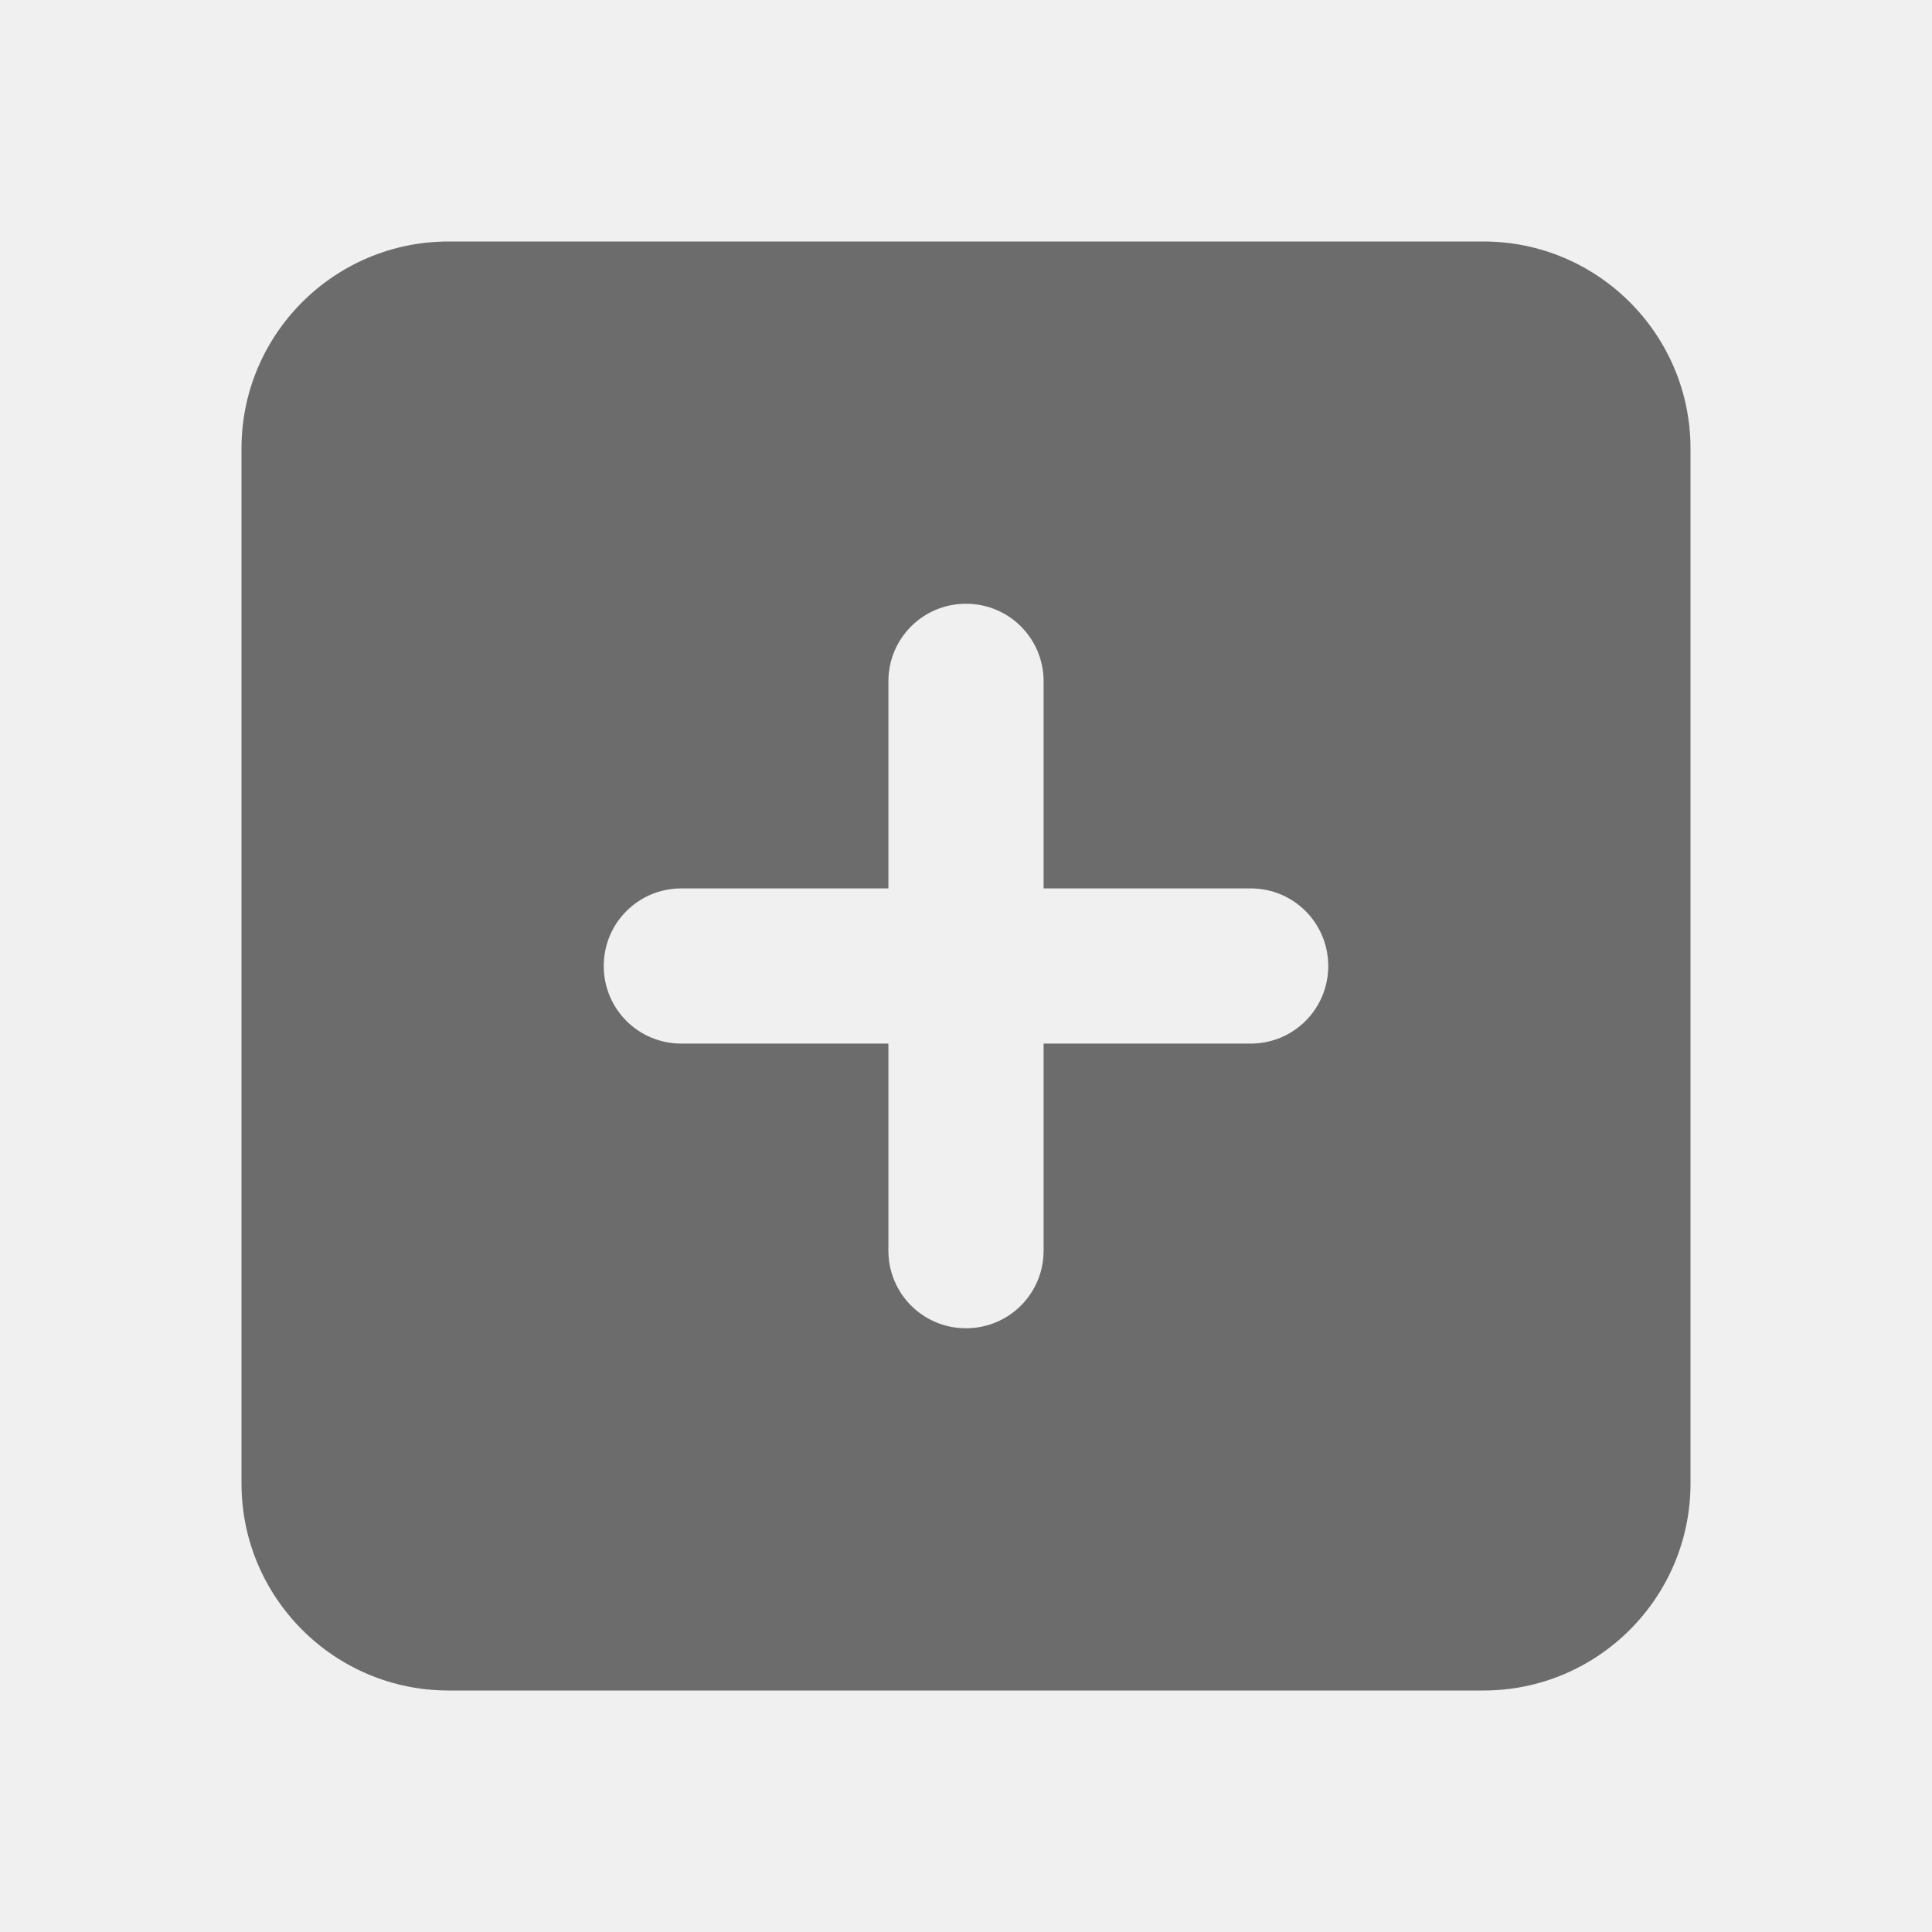
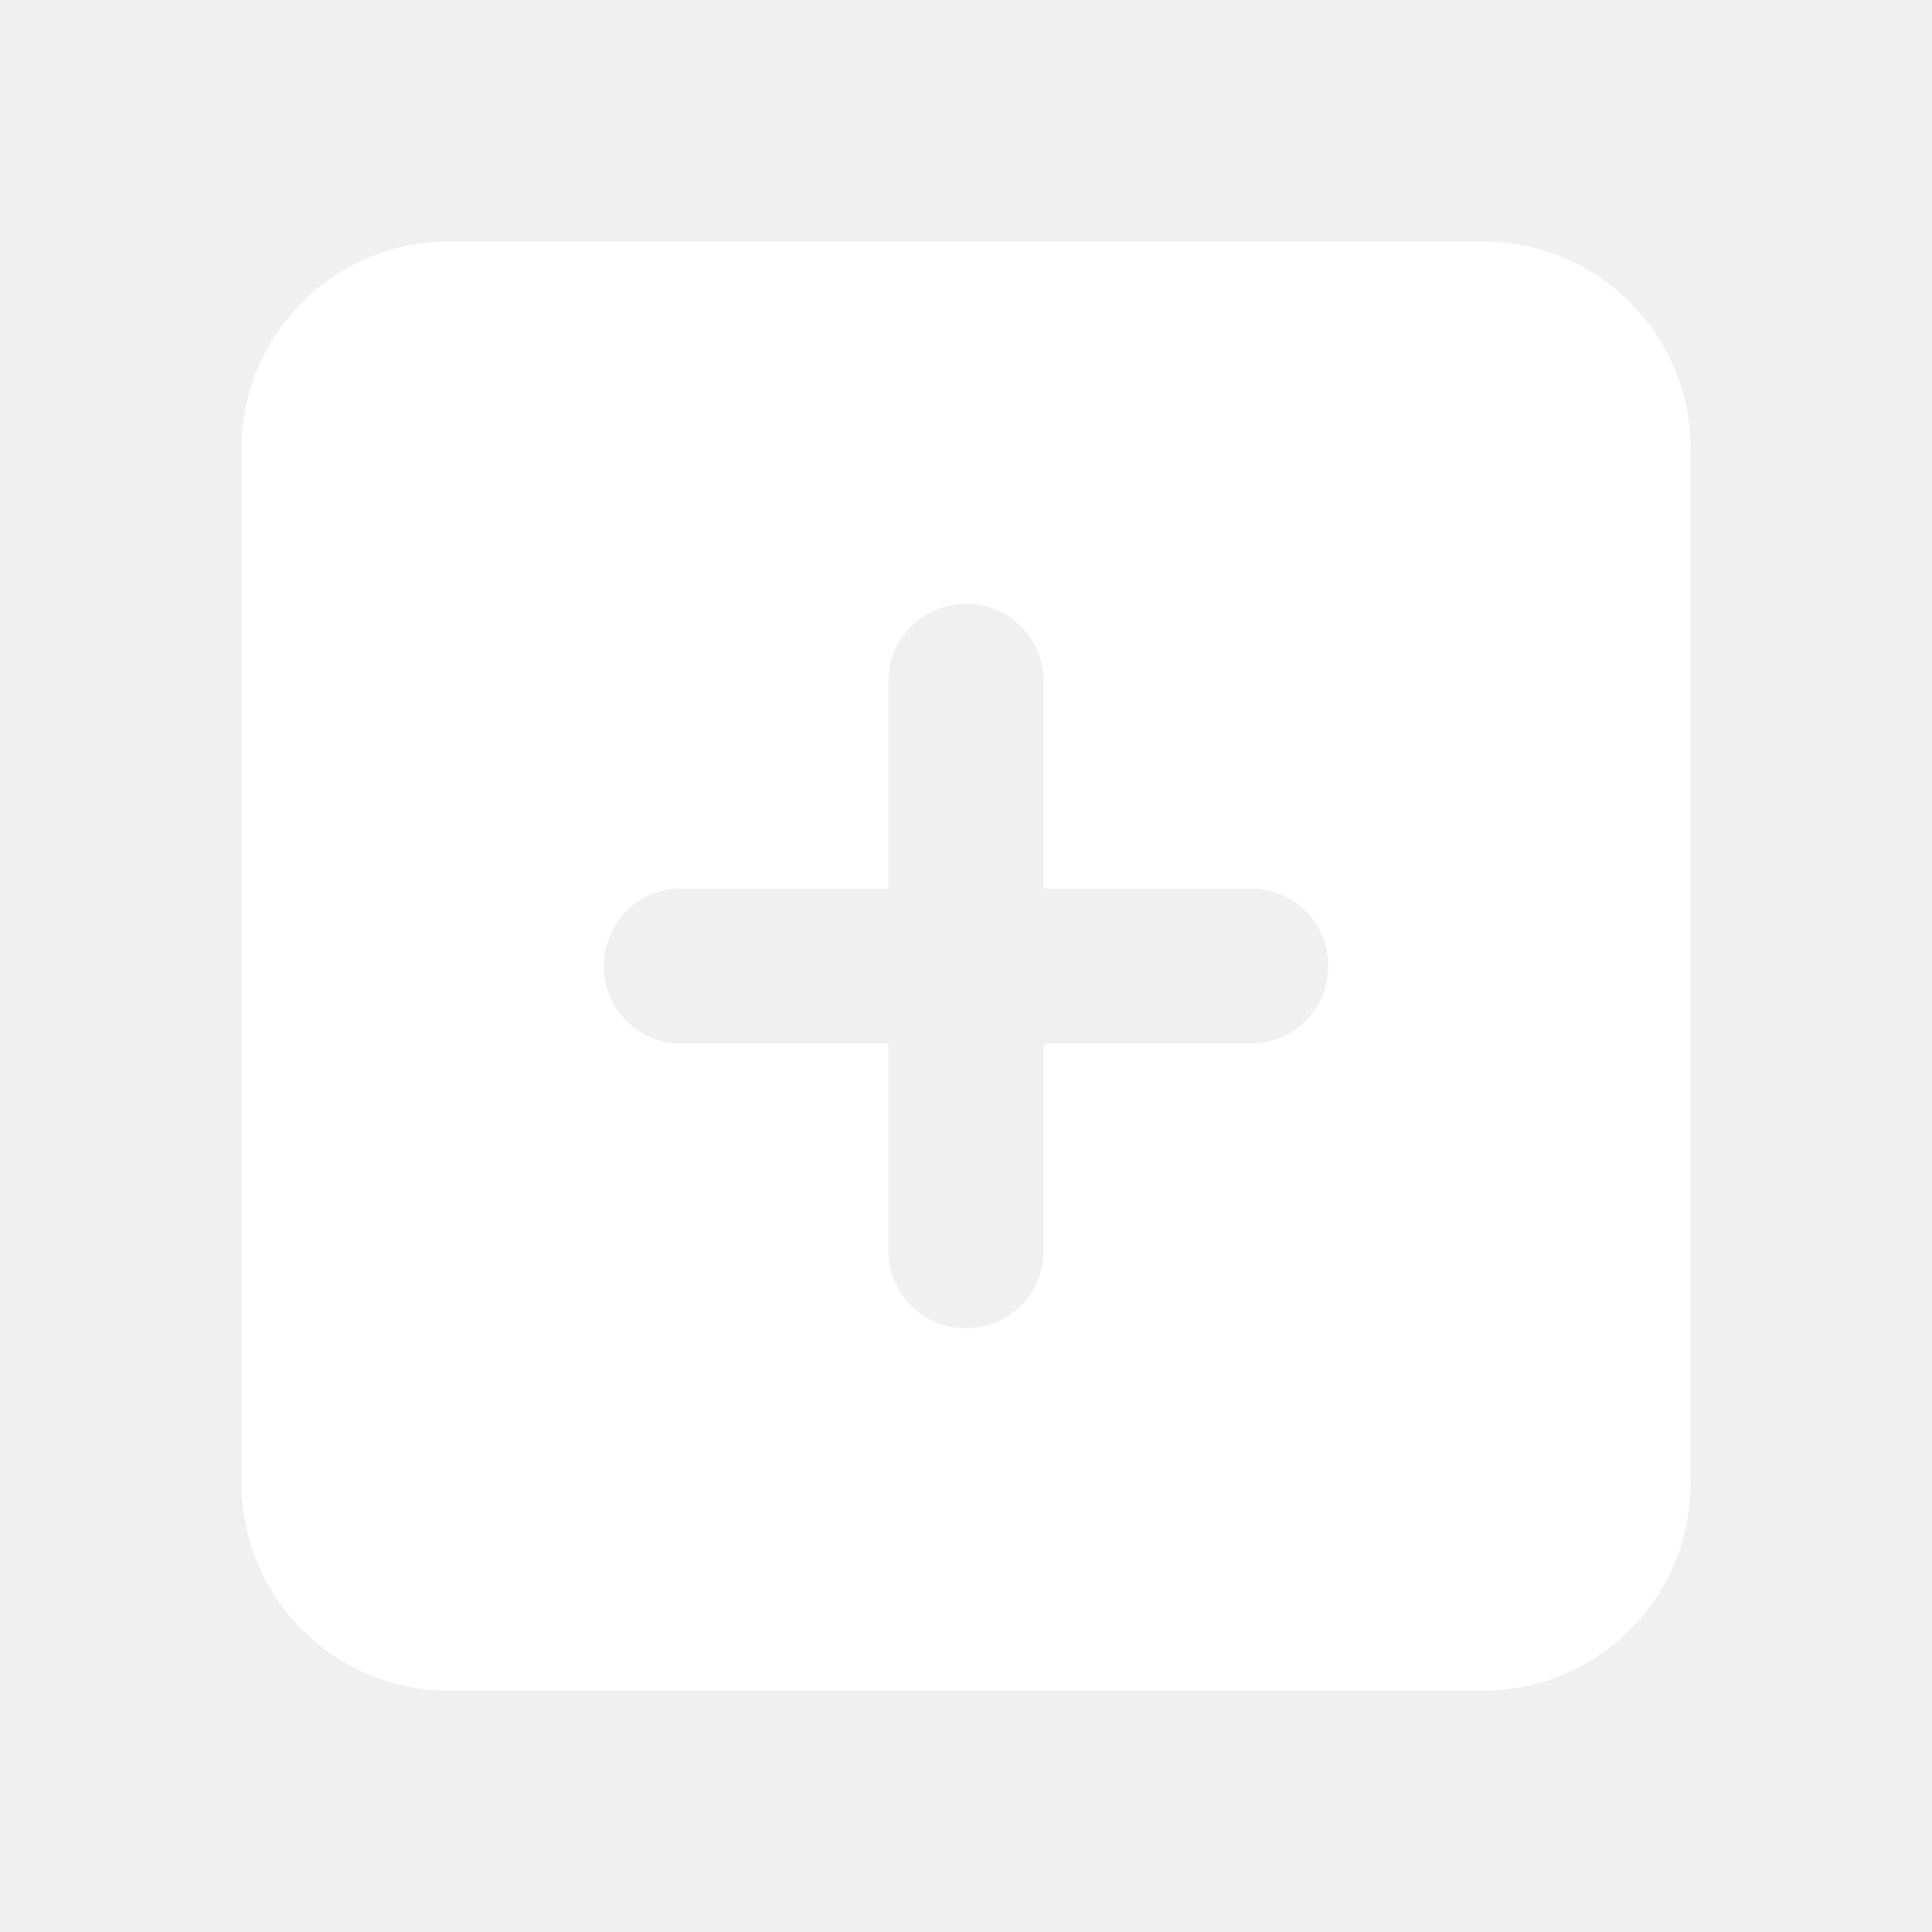
<svg xmlns="http://www.w3.org/2000/svg" width="24" height="24" viewBox="0 0 24 24" fill="none">
-   <path d="M5.571 3C4.153 3 3 4.153 3 5.571V18.429C3 19.847 4.153 21 5.571 21H18.429C19.847 21 21 19.847 21 18.429V5.571C21 4.153 19.847 3 18.429 3H5.571ZM11.036 15.536V12.964H8.464C7.93 12.964 7.5 12.534 7.5 12C7.5 11.466 7.93 11.036 8.464 11.036H11.036V8.464C11.036 7.93 11.466 7.5 12 7.5C12.534 7.5 12.964 7.93 12.964 8.464V11.036H15.536C16.07 11.036 16.5 11.466 16.5 12C16.5 12.534 16.07 12.964 15.536 12.964H12.964V15.536C12.964 16.07 12.534 16.5 12 16.5C11.466 16.5 11.036 16.07 11.036 15.536Z" fill="#6C6C6C" />
+   <path d="M5.571 3C4.153 3 3 4.153 3 5.571V18.429C3 19.847 4.153 21 5.571 21H18.429C19.847 21 21 19.847 21 18.429V5.571C21 4.153 19.847 3 18.429 3H5.571ZM11.036 15.536V12.964H8.464C7.93 12.964 7.5 12.534 7.5 12C7.5 11.466 7.93 11.036 8.464 11.036H11.036V8.464C11.036 7.93 11.466 7.5 12 7.5C12.534 7.5 12.964 7.93 12.964 8.464V11.036H15.536C16.07 11.036 16.5 11.466 16.5 12C16.5 12.534 16.07 12.964 15.536 12.964H12.964V15.536C12.964 16.07 12.534 16.5 12 16.5C11.466 16.5 11.036 16.07 11.036 15.536Z" fill="white" />
</svg>
